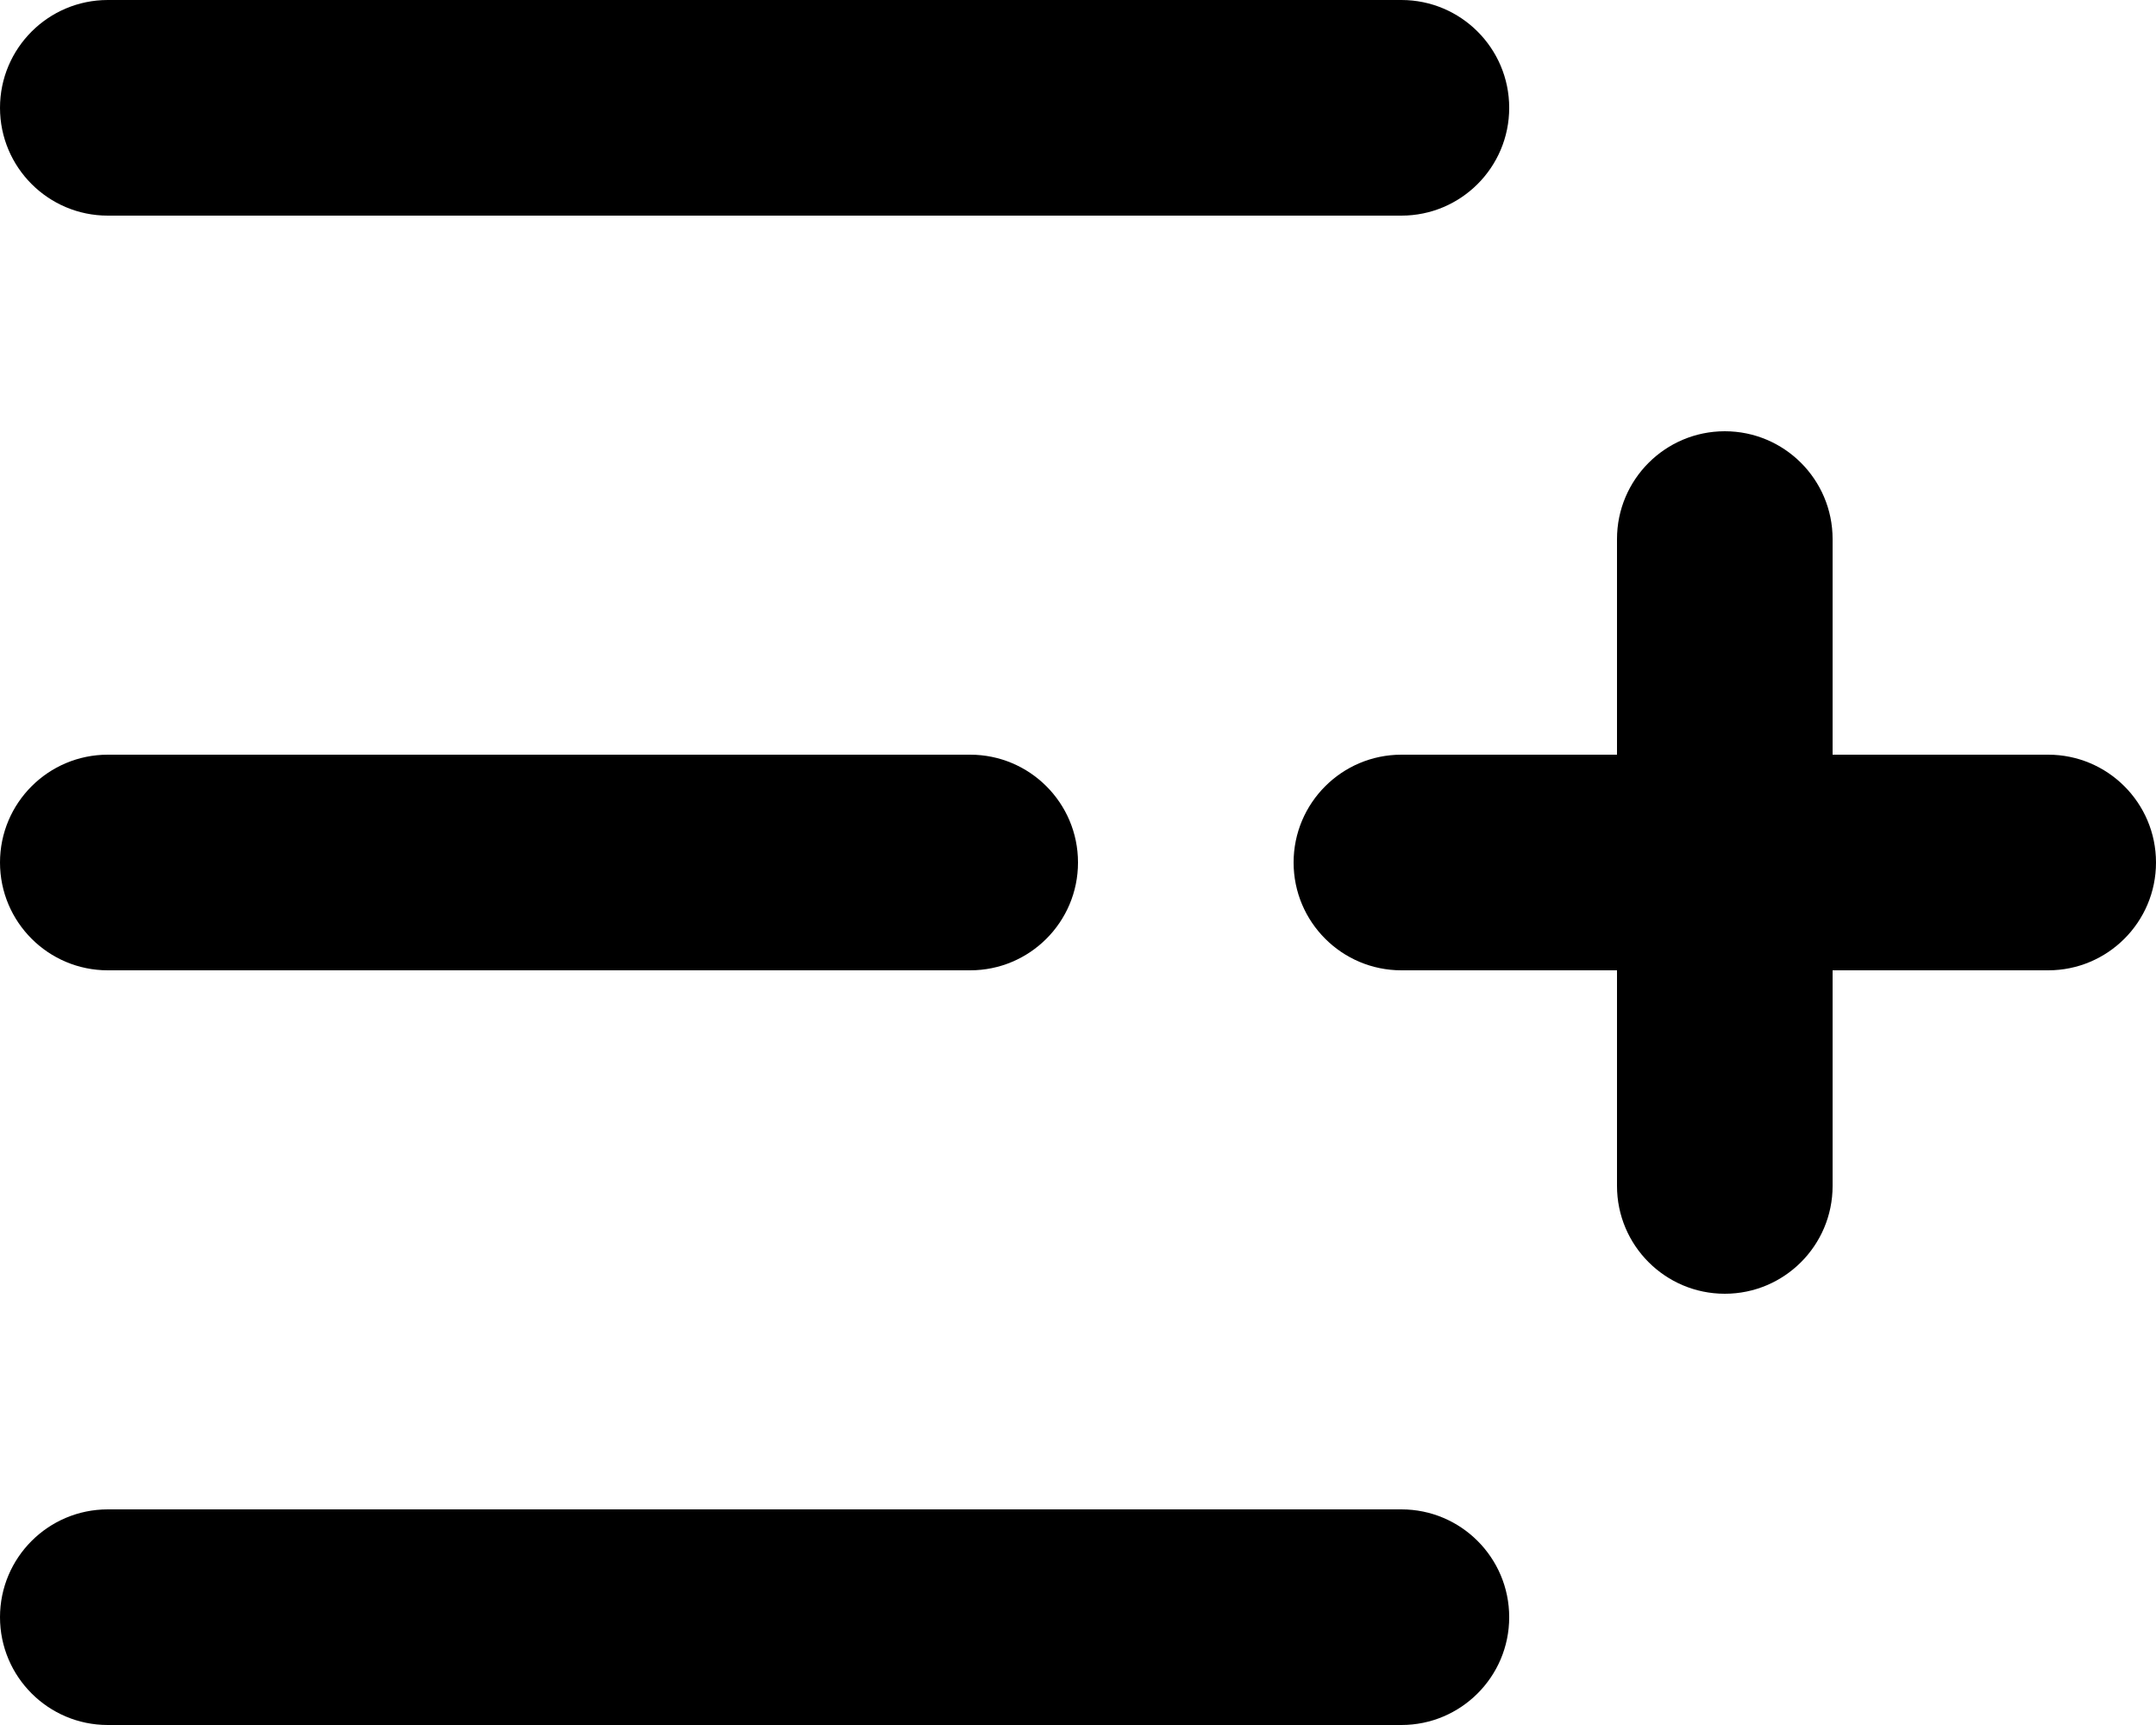
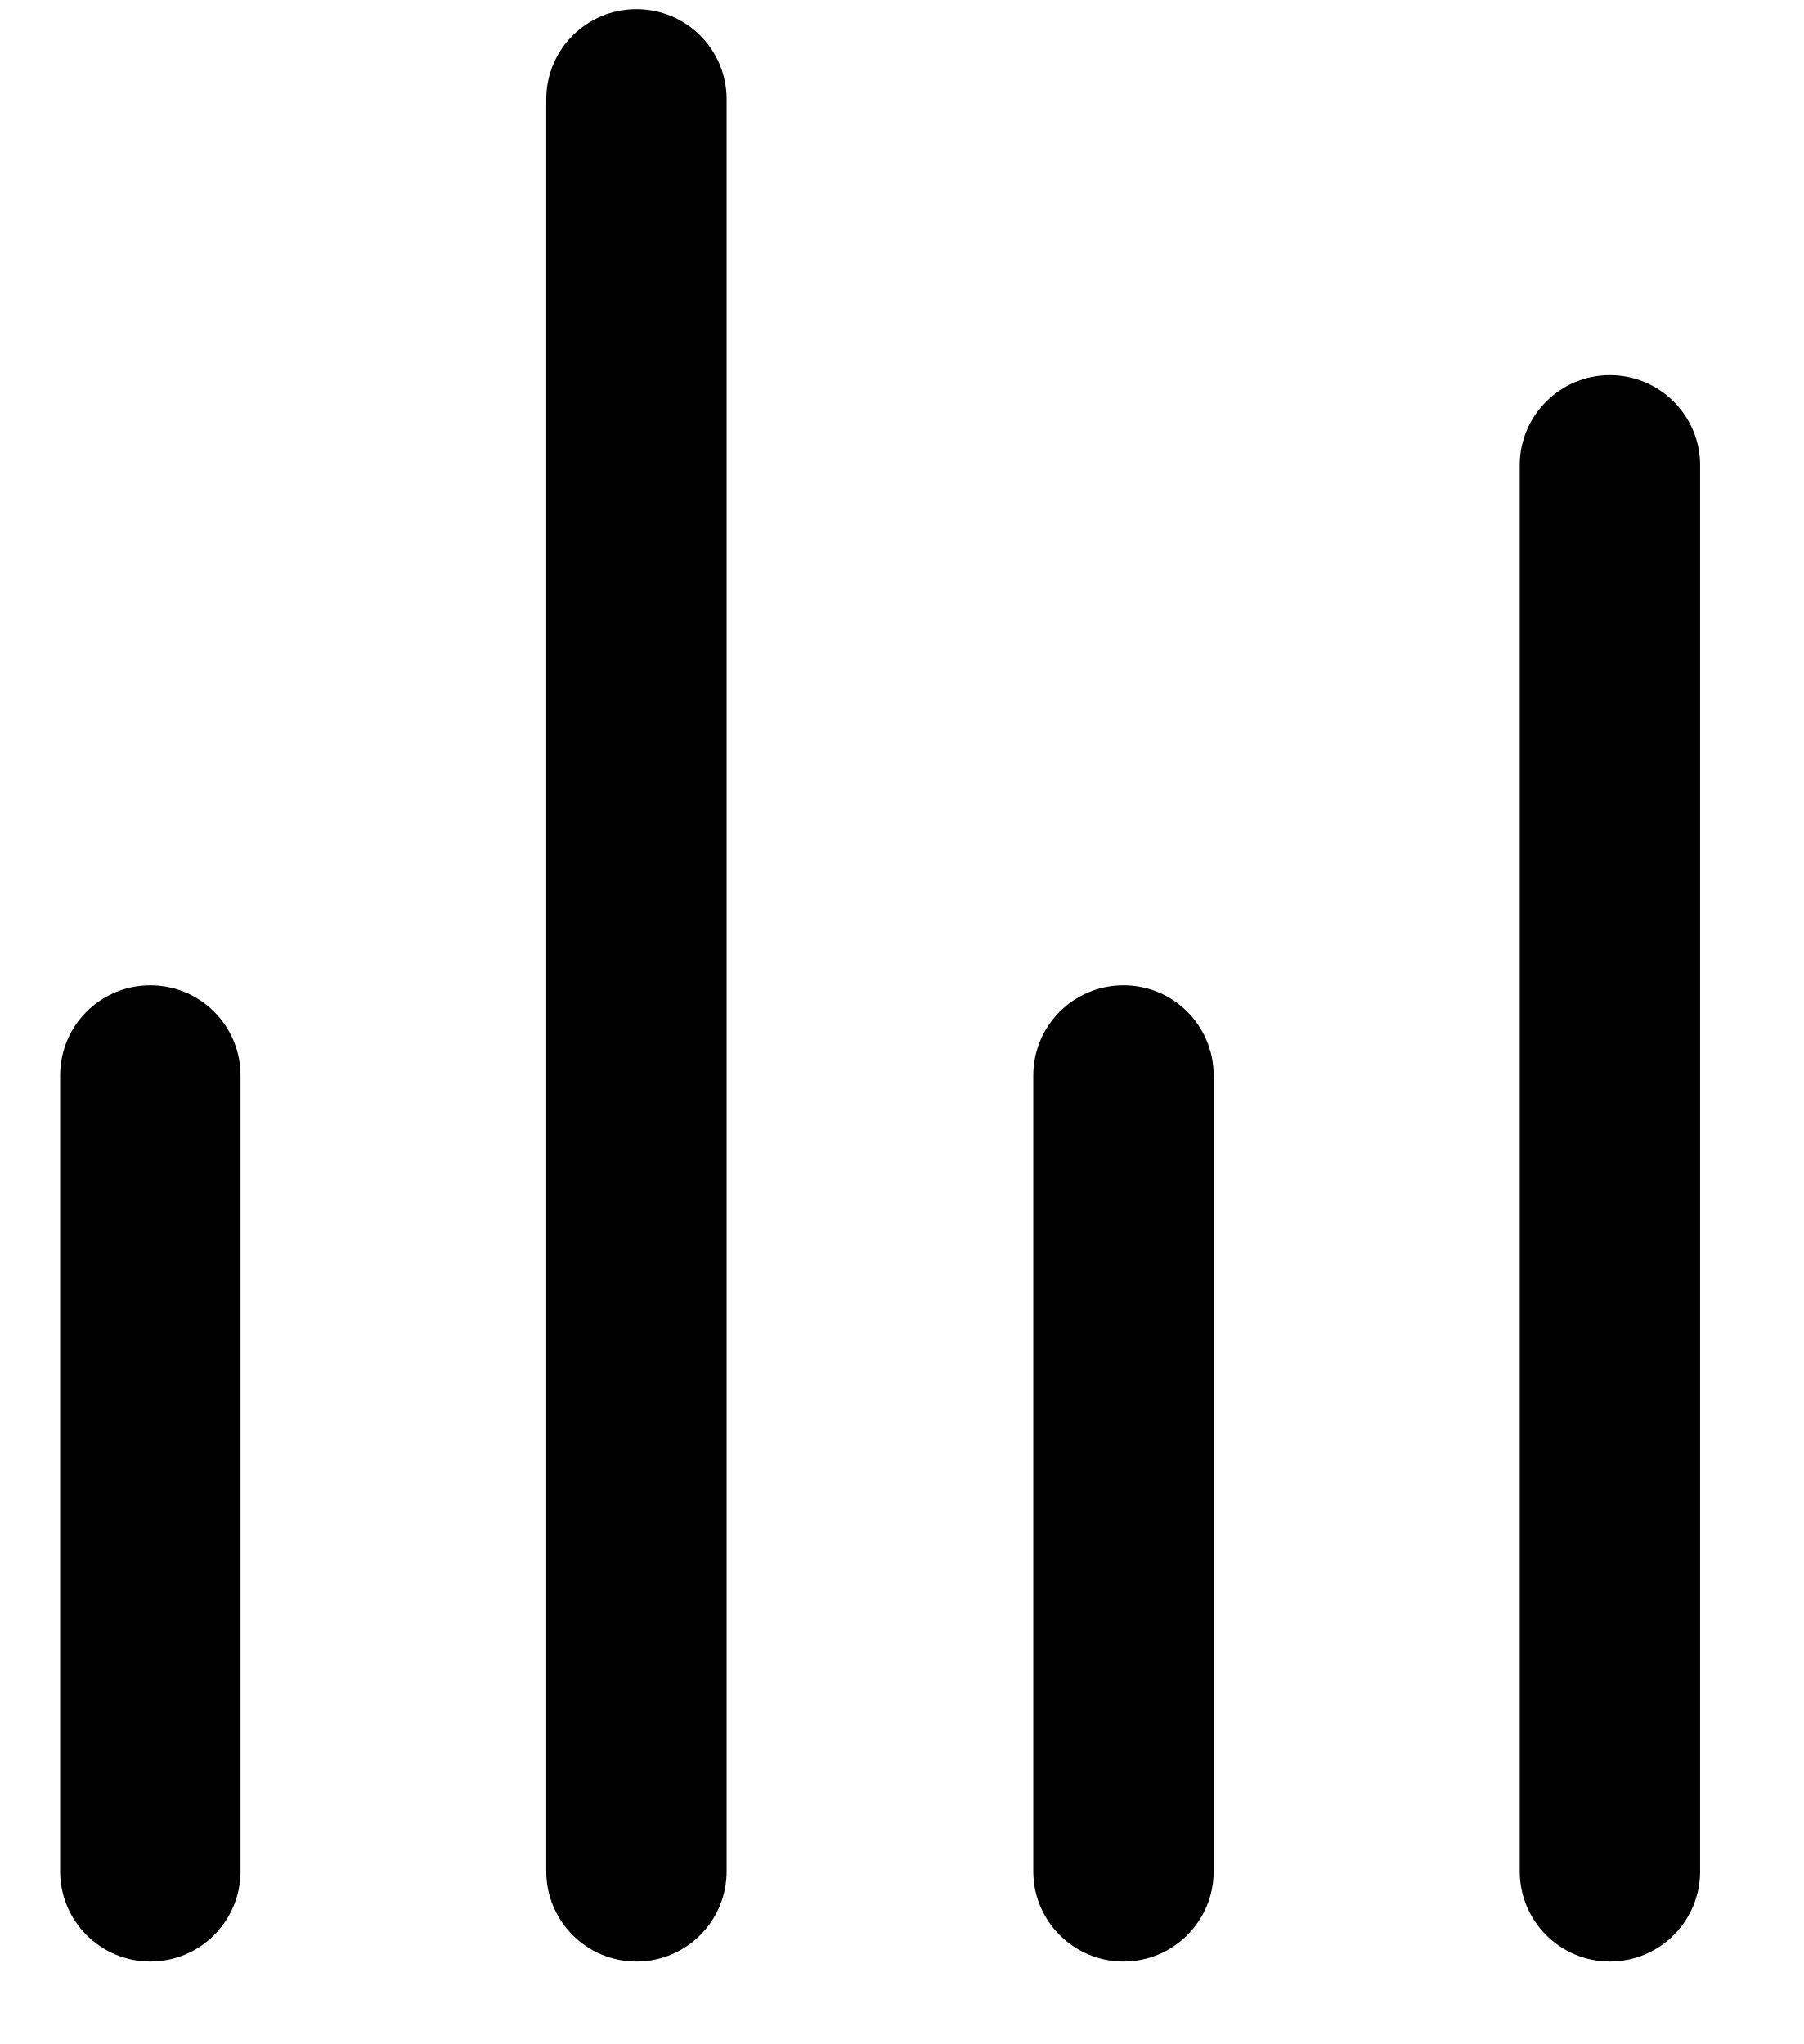
- <svg xmlns="http://www.w3.org/2000/svg" width="20" height="16" viewBox="0 0 20 16">
-   <path d="M0 1C0 0.448 0.448 0 1 0H13C13.552 0 14 0.448 14 1C14 1.552 13.552 2 13 2H1C0.448 2 0 1.552 0 1Z" />
-   <path d="M0 15C0 14.448 0.448 14 1 14H13C13.552 14 14 14.448 14 15C14 15.552 13.552 16 13 16H1C0.448 16 0 15.552 0 15Z" />
-   <path d="M13 7C12.448 7 12 7.448 12 8C12 8.552 12.448 9 13 9H15V11C15 11.552 15.448 12 16 12C16.552 12 17 11.552 17 11V9H19C19.552 9 20 8.552 20 8C20 7.448 19.552 7 19 7H17V5C17 4.448 16.552 4 16 4C15.448 4 15 4.448 15 5V7H13Z" />
-   <path d="M1 7C0.448 7 0 7.448 0 8C0 8.552 0.448 9 1 9H9C9.552 9 10 8.552 10 8C10 7.448 9.552 7 9 7H1Z" />
+ <svg xmlns="http://www.w3.org/2000/svg" width="15" height="17" viewBox="0 0 15 17" fill="none">
+   <path fill-rule="evenodd" clip-rule="evenodd" d="M6.042 0.826C6.042 0.411 5.707 0.076 5.292 0.076C4.878 0.076 4.542 0.411 4.542 0.826L4.542 15.563C4.542 15.978 4.878 16.314 5.292 16.314C5.707 16.314 6.042 15.978 6.042 15.563L6.042 0.826ZM2 8.945C2 8.53 1.664 8.195 1.25 8.195C0.836 8.195 0.5 8.53 0.5 8.945V15.563C0.5 15.978 0.836 16.314 1.25 16.314C1.664 16.314 2 15.978 2 15.563L2 8.945ZM9.342 8.195C9.757 8.195 10.092 8.53 10.092 8.945V15.564C10.092 15.978 9.757 16.314 9.342 16.314C8.928 16.314 8.592 15.978 8.592 15.564V8.945C8.592 8.53 8.928 8.195 9.342 8.195ZM14.137 3.87C14.137 3.456 13.801 3.12 13.387 3.12C12.973 3.12 12.637 3.456 12.637 3.87L12.637 15.564C12.637 15.978 12.973 16.314 13.387 16.314C13.801 16.314 14.137 15.978 14.137 15.564L14.137 3.87Z" fill="black" />
</svg>
